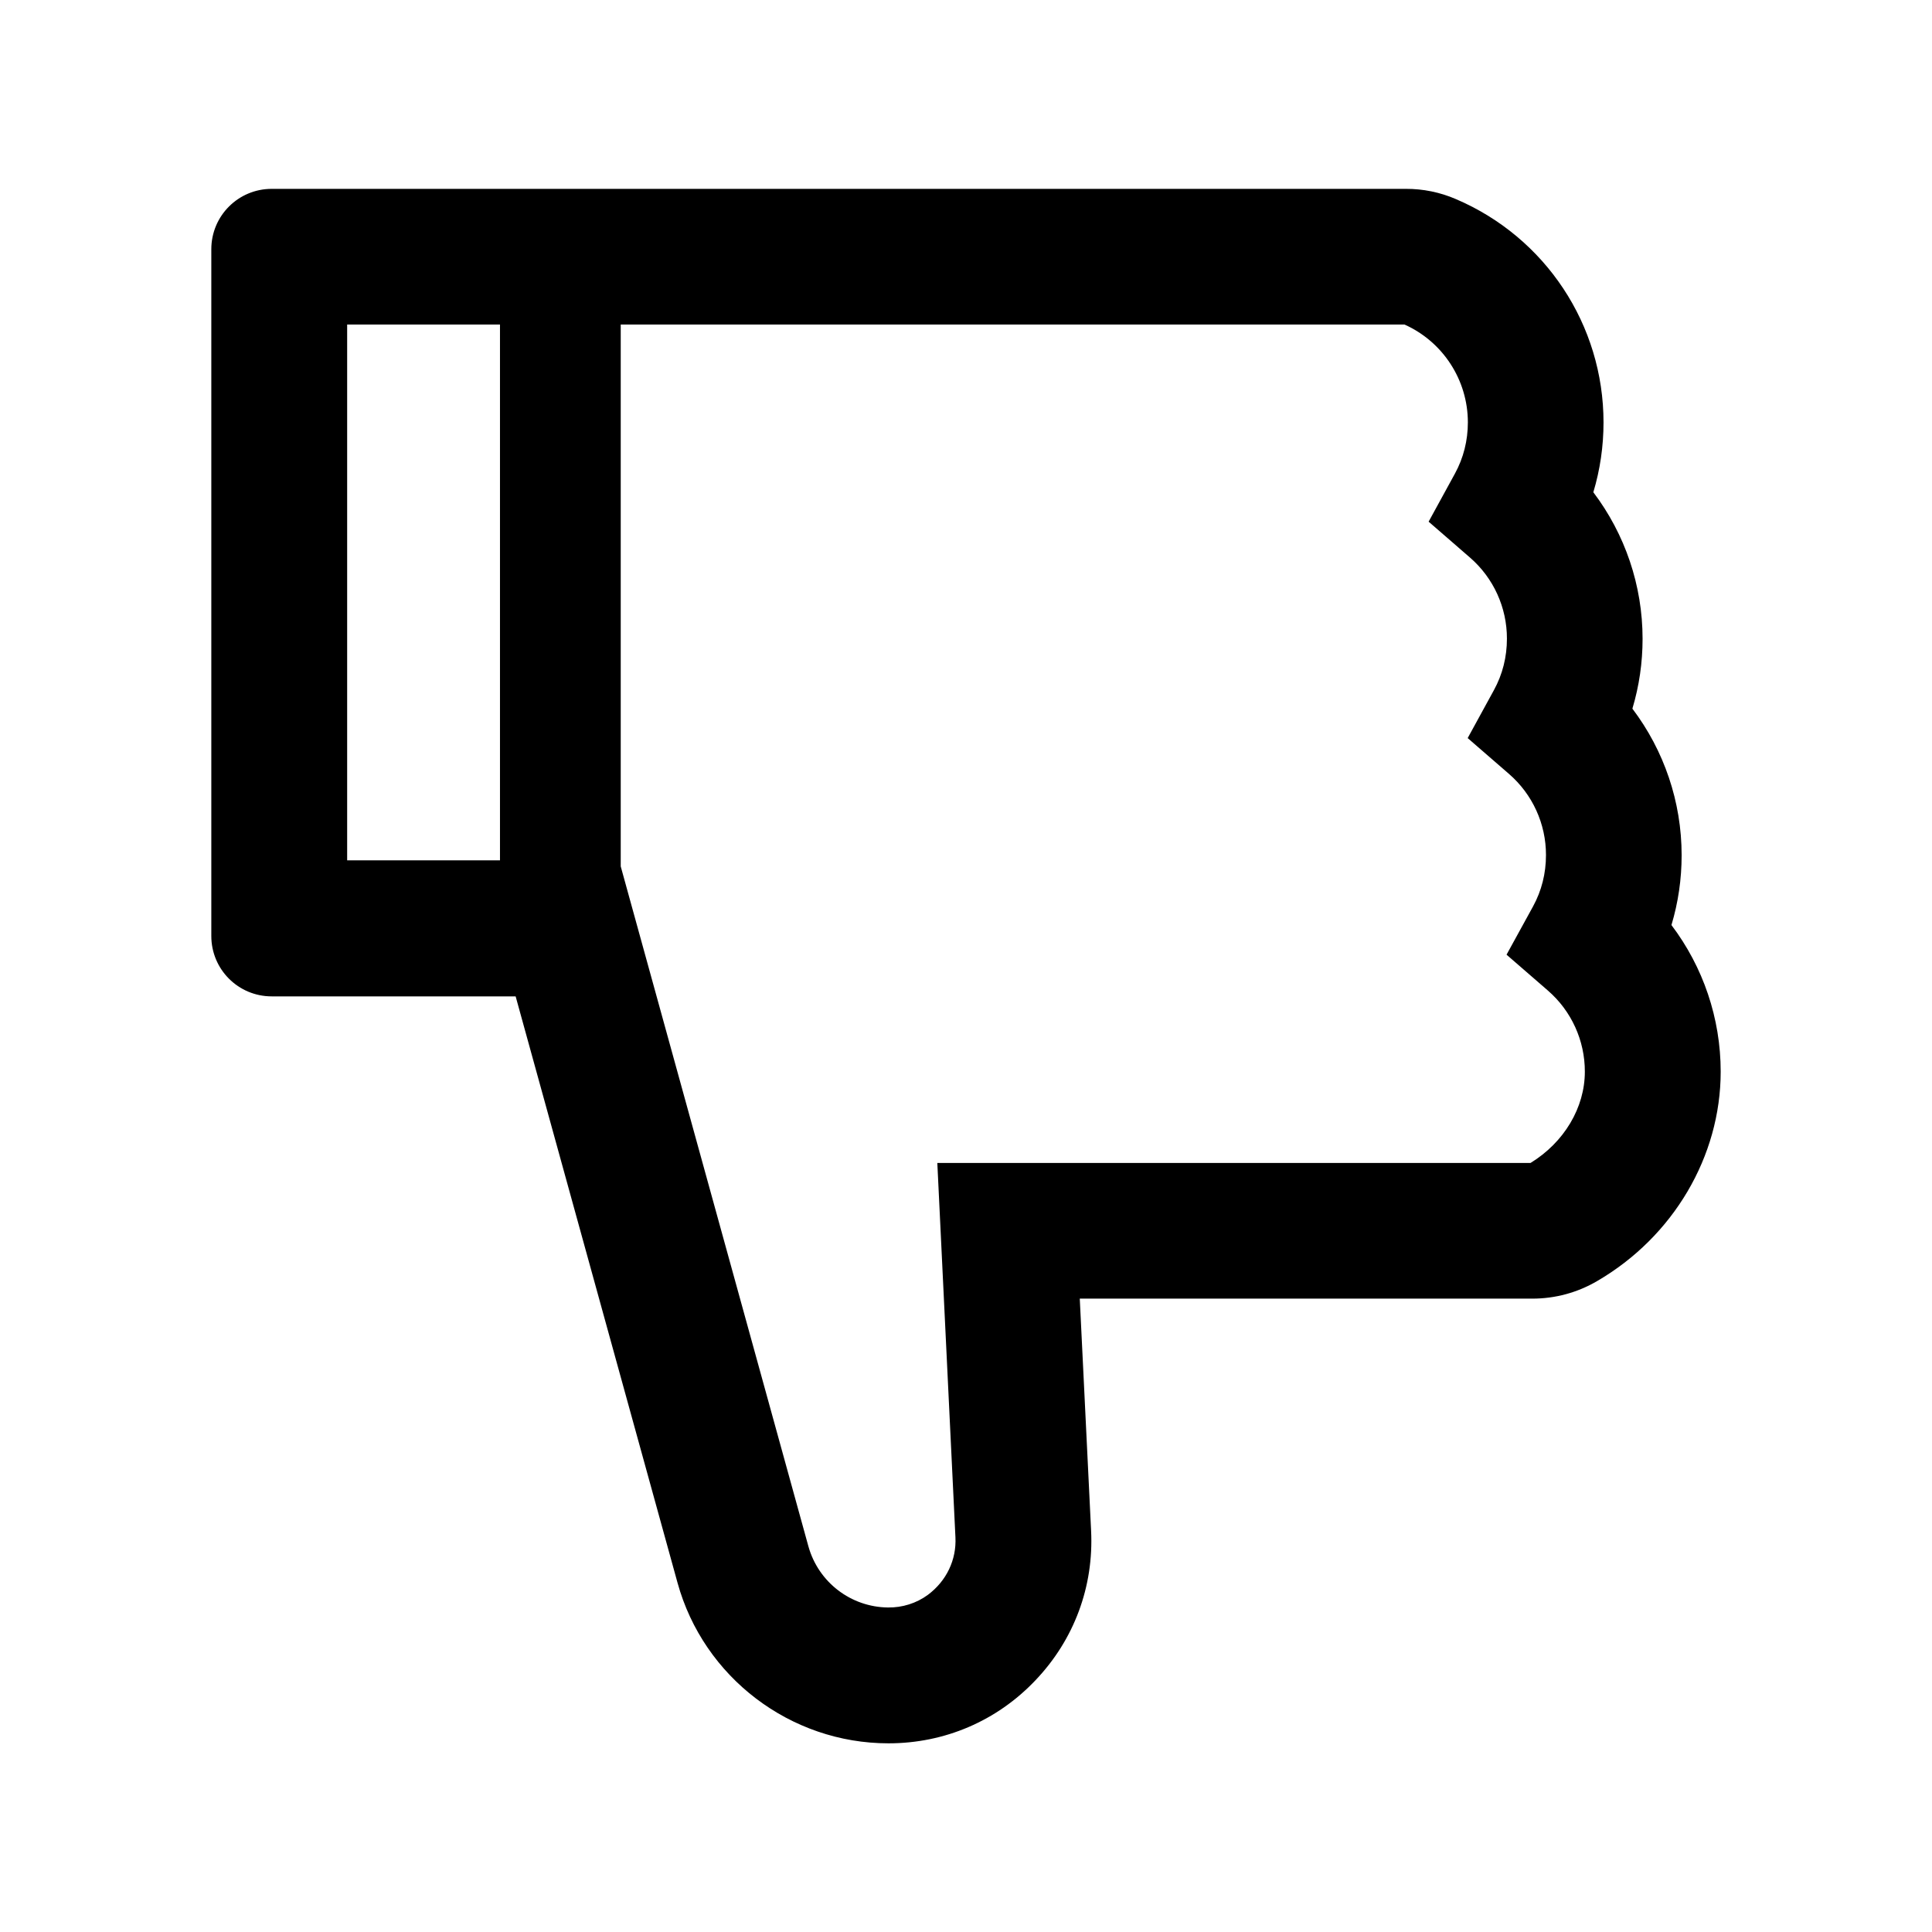
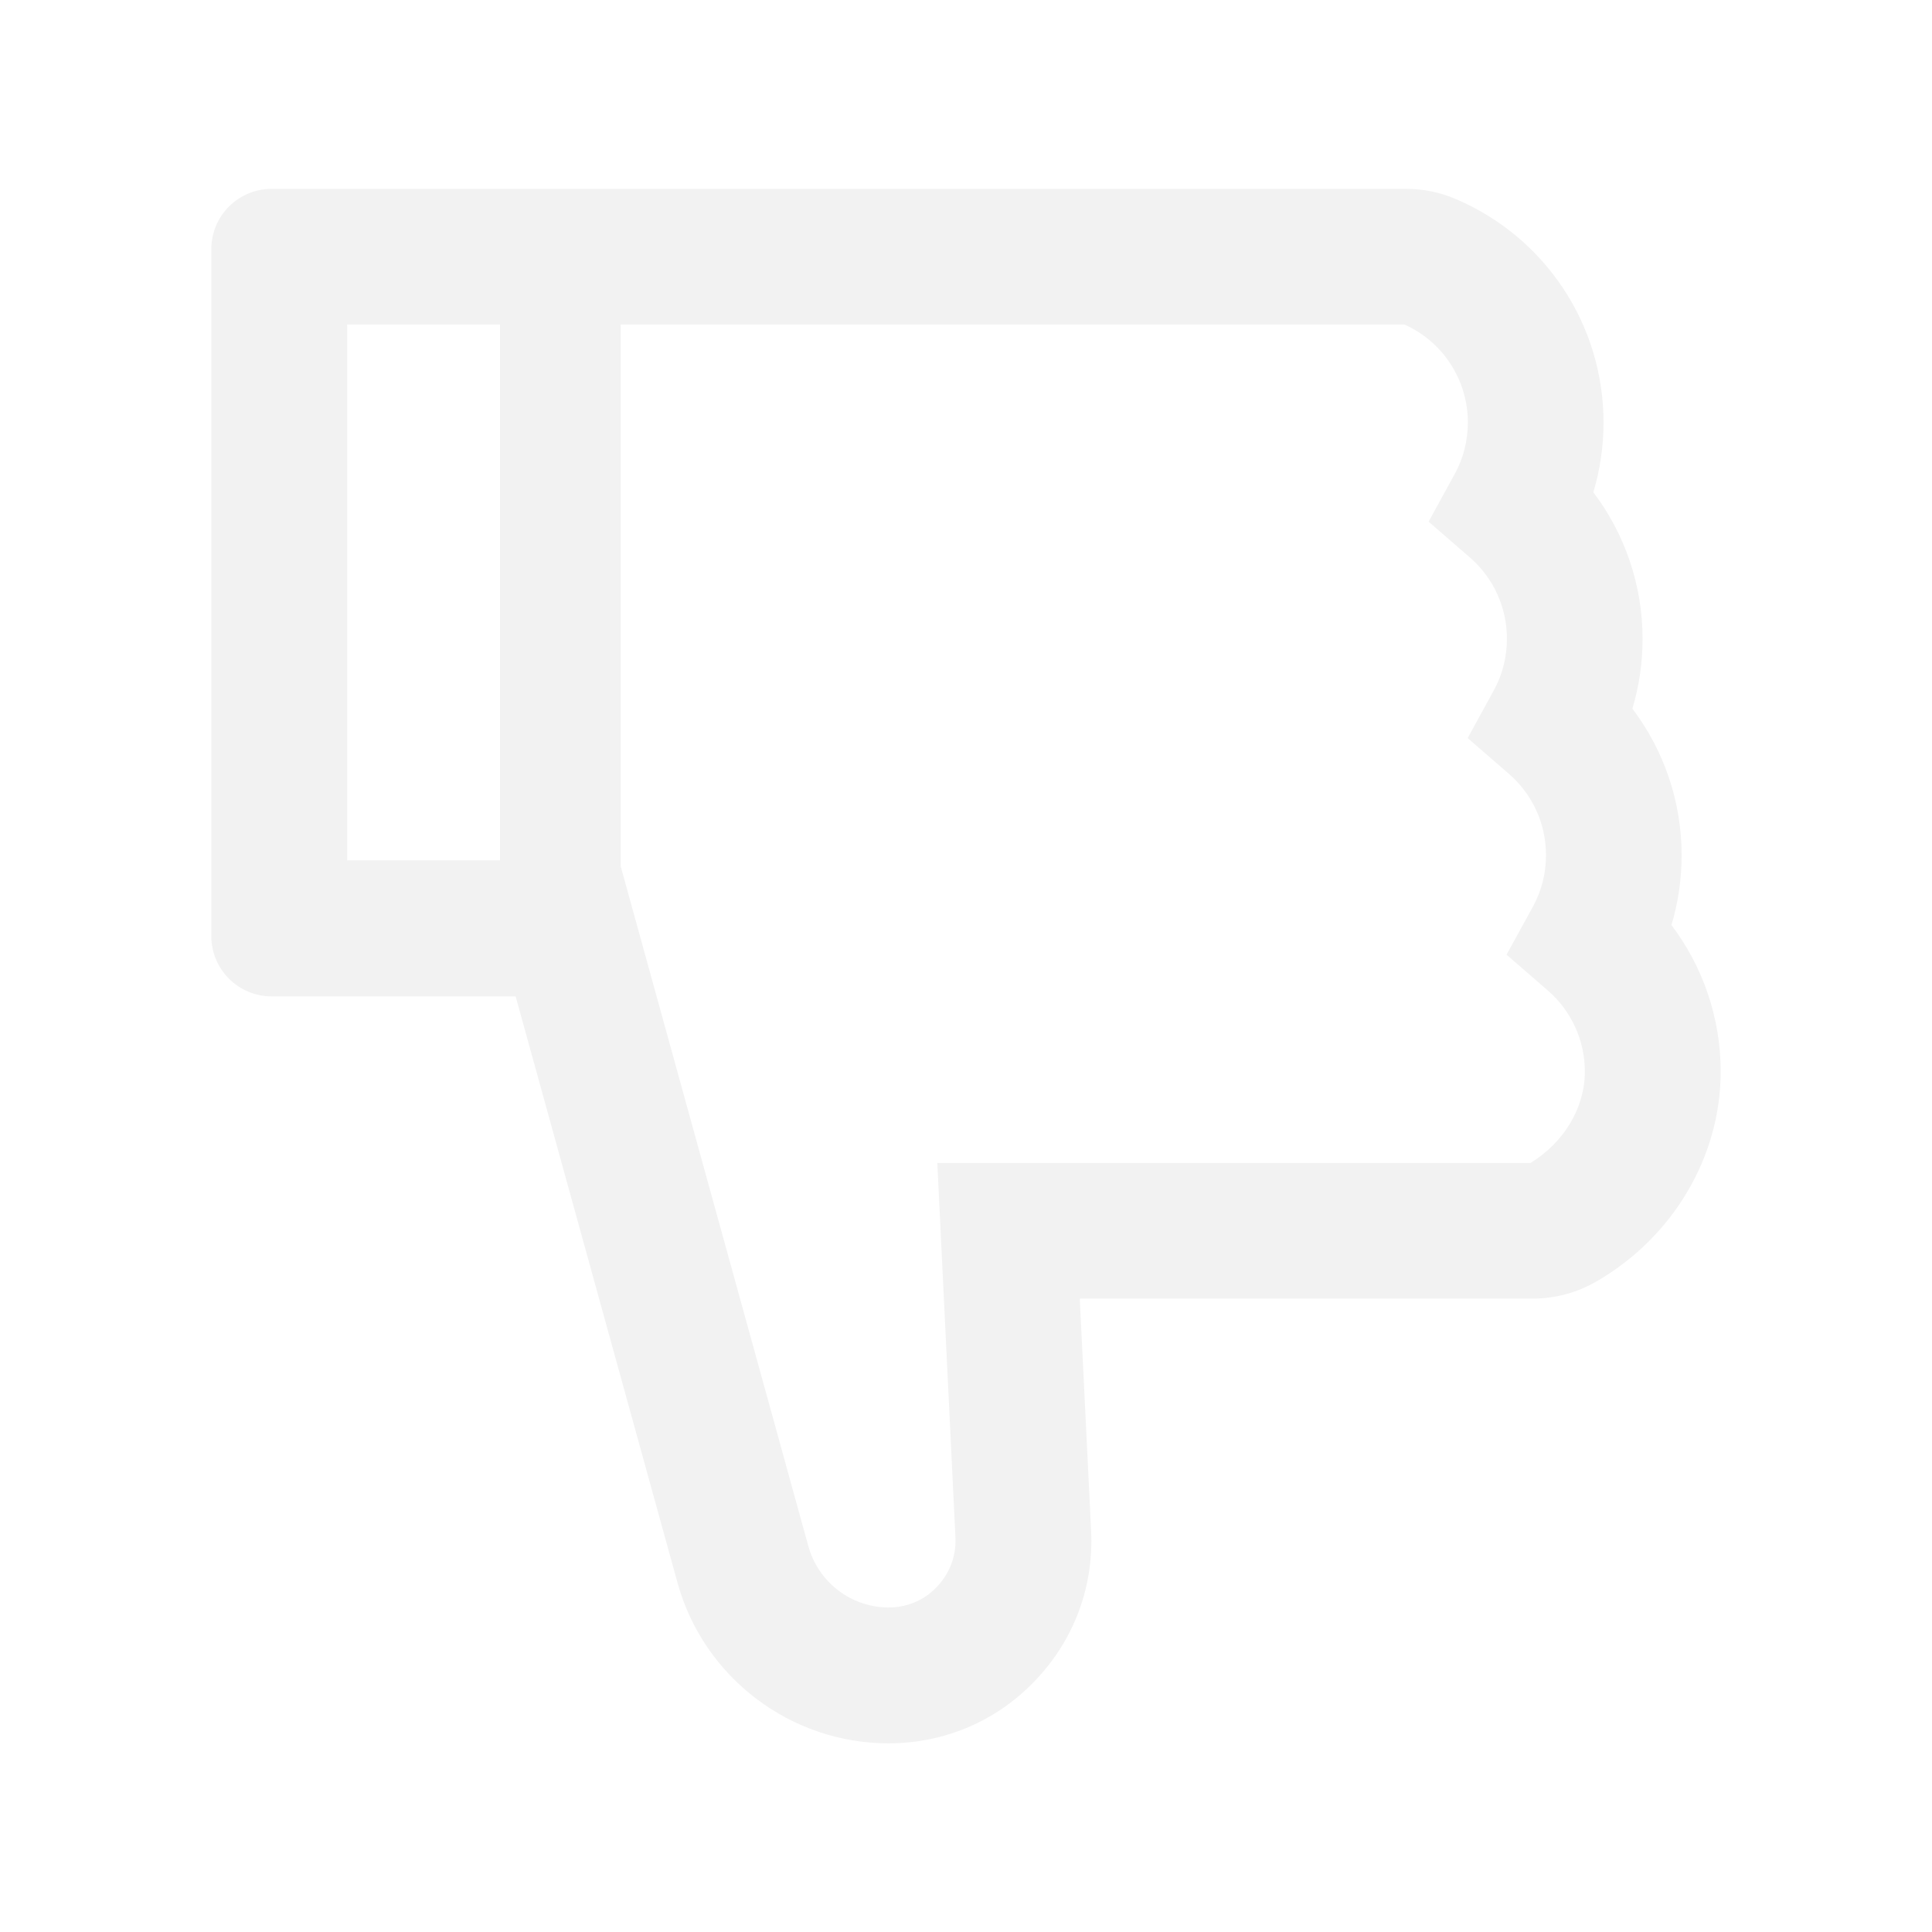
- <svg xmlns="http://www.w3.org/2000/svg" stroke="currentColor" fill="currentColor" stroke-width="0" viewBox="0 0 1024 1024" height="200px" width="200px">
+ <svg xmlns="http://www.w3.org/2000/svg" stroke="currentColor" fill="#f2f2f2" stroke-width="0" viewBox="0 0 1024 1024" height="200px" width="200px">
  <path d="M885.9 490.3c3.6-12 5.4-24.4 5.4-37 0-28.3-9.3-55.5-26.1-77.7 3.6-12 5.4-24.4 5.4-37 0-28.3-9.3-55.5-26.1-77.7 3.6-12 5.4-24.4 5.4-37 0-51.6-30.7-98.1-78.3-118.4a66.1 66.1 0 0 0-26.5-5.4H144c-17.7 0-32 14.3-32 32v364c0 17.7 14.3 32 32 32h129.3l85.8 310.8C372.9 889 418.9 924 470.9 924c29.7 0 57.4-11.8 77.9-33.4 20.5-21.5 31-49.7 29.5-79.4l-6-122.9h239.9c12.1 0 23.9-3.2 34.3-9.3 40.4-23.5 65.5-66.1 65.5-111 0-28.3-9.3-55.5-26.1-77.7zM184 456V172h81v284h-81zm627.2 160.4H496.8l9.6 198.4c.6 11.9-4.7 23.1-14.6 30.5-6.1 4.5-13.6 6.8-21.1 6.7a44.28 44.28 0 0 1-42.2-32.3L329 459.2V172h415.4a56.85 56.85 0 0 1 33.6 51.8c0 9.7-2.3 18.9-6.9 27.3l-13.9 25.4 21.9 19a56.76 56.76 0 0 1 19.6 43c0 9.7-2.3 18.9-6.9 27.3l-13.9 25.4 21.9 19a56.76 56.76 0 0 1 19.6 43c0 9.7-2.3 18.9-6.9 27.3l-14 25.5 21.9 19a56.76 56.76 0 0 1 19.6 43c0 19.1-11 37.5-28.8 48.4z" />
</svg>
